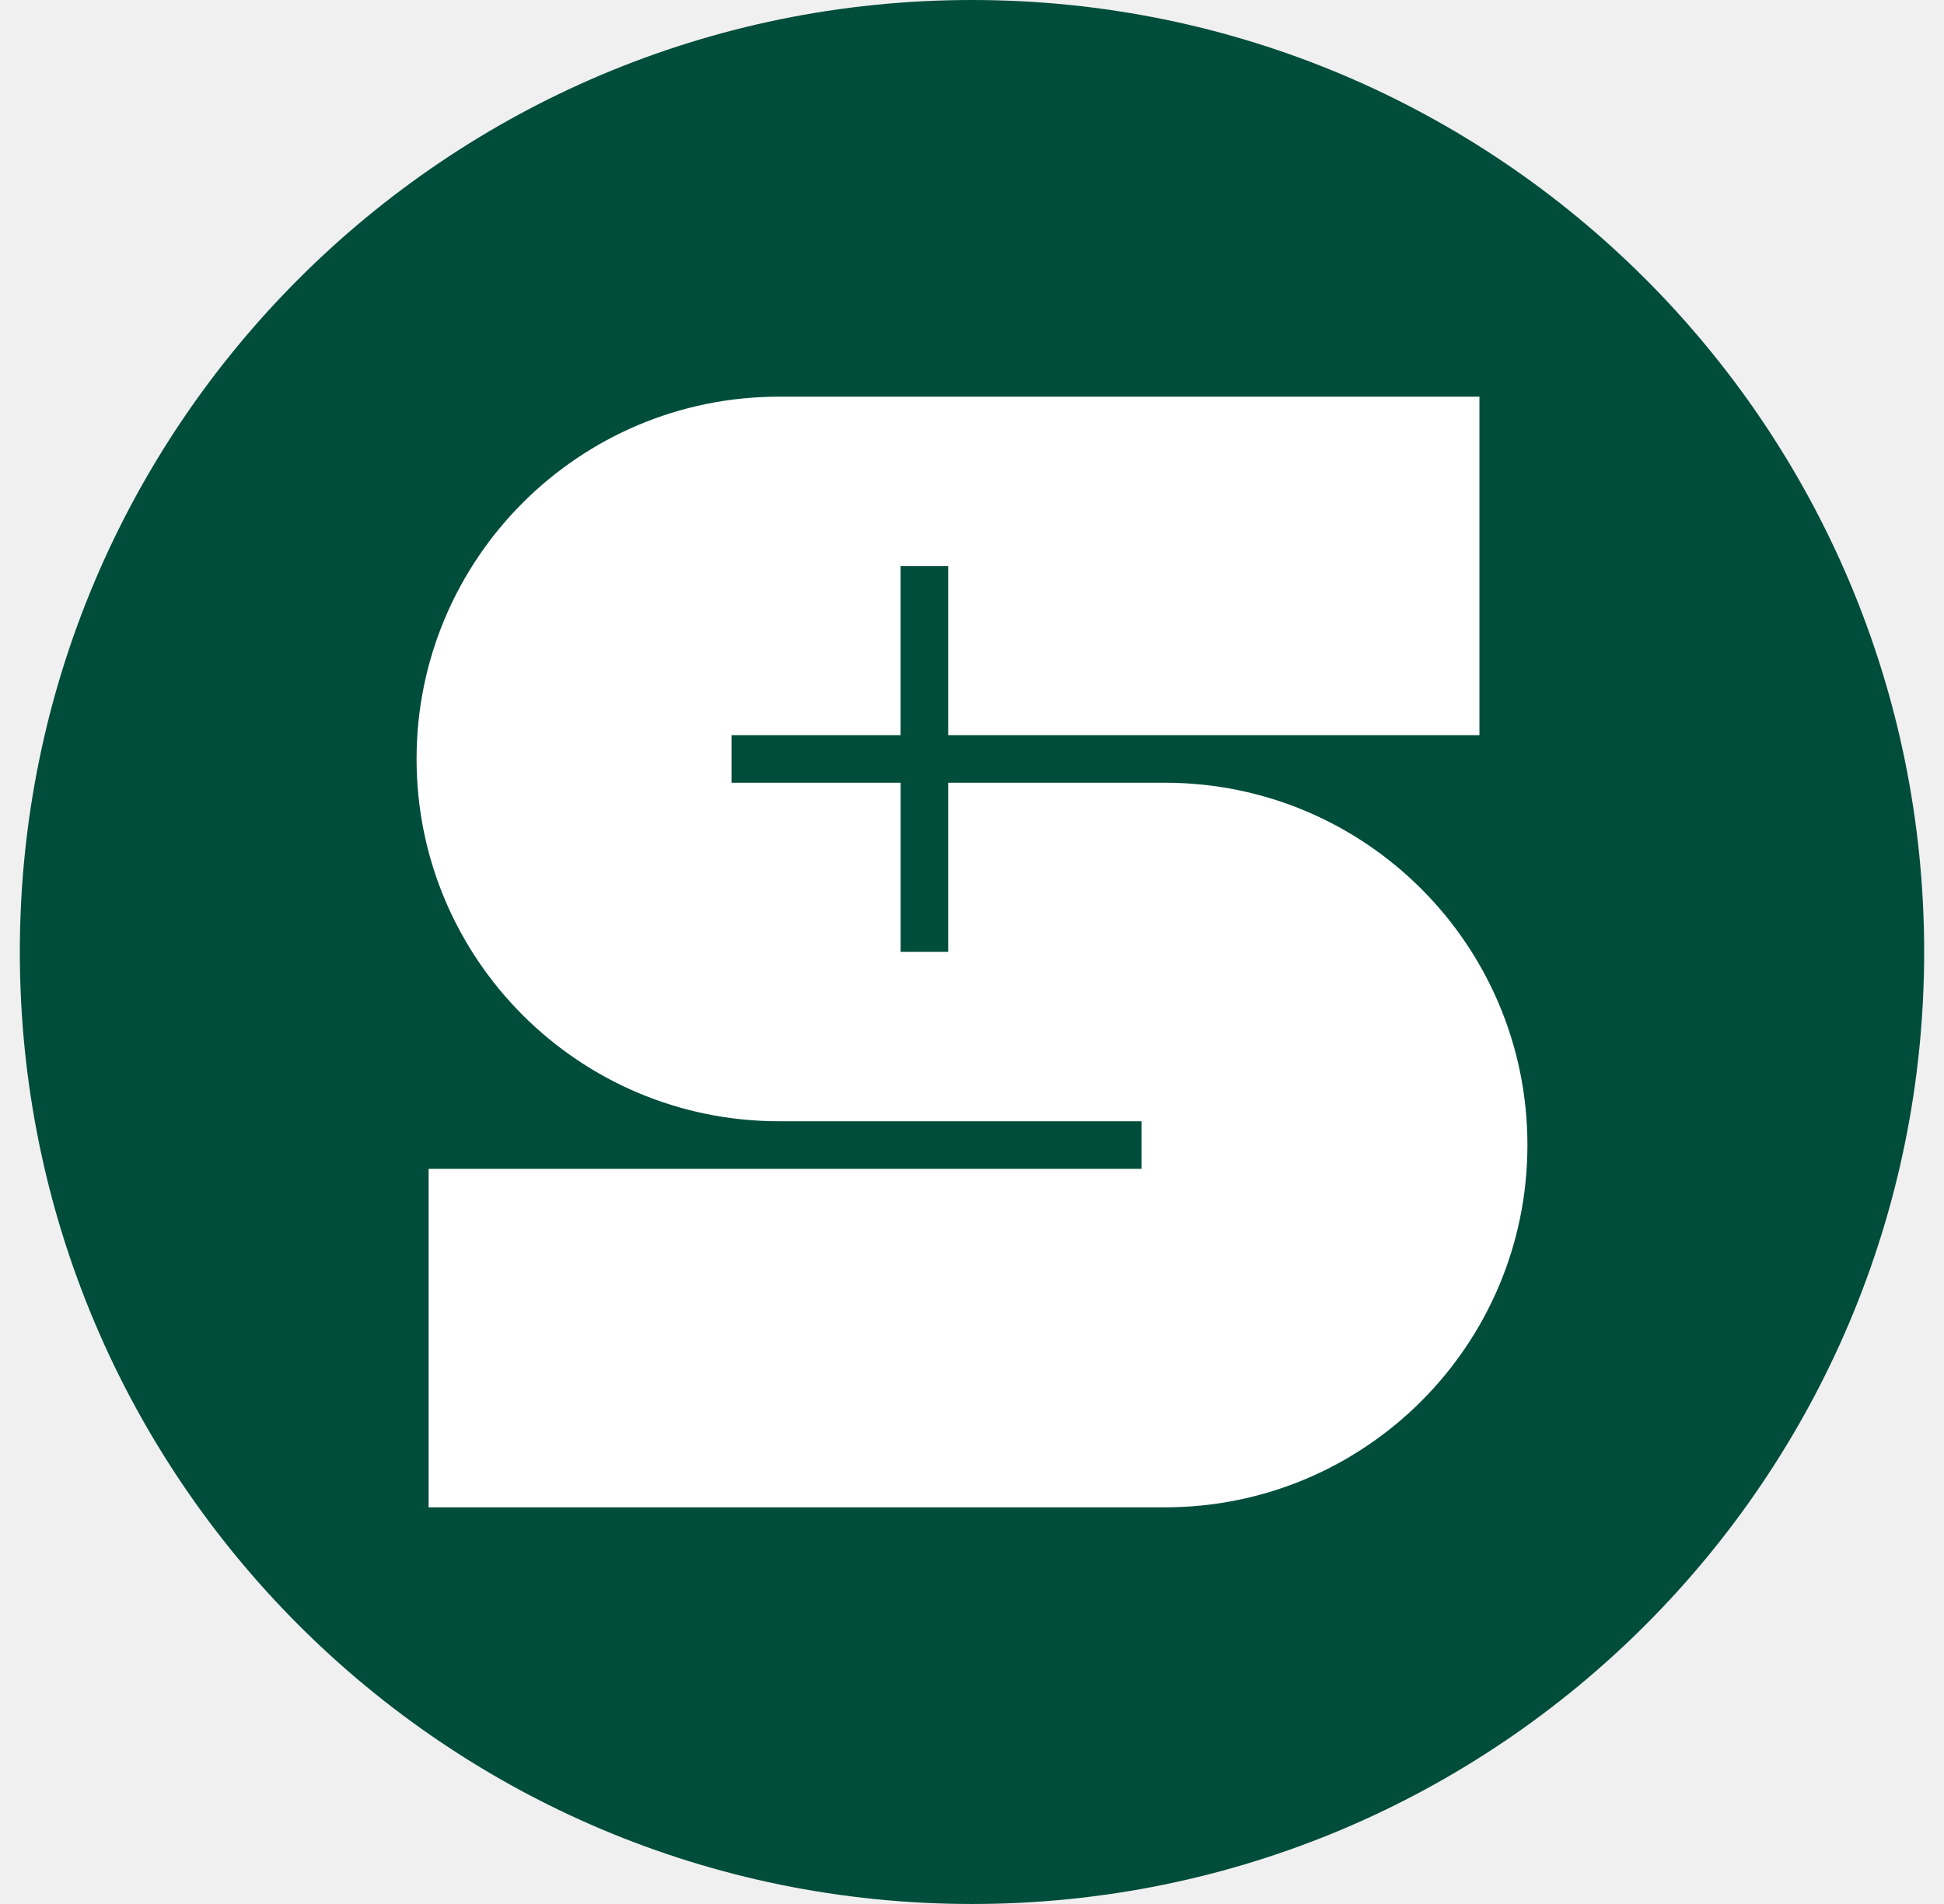
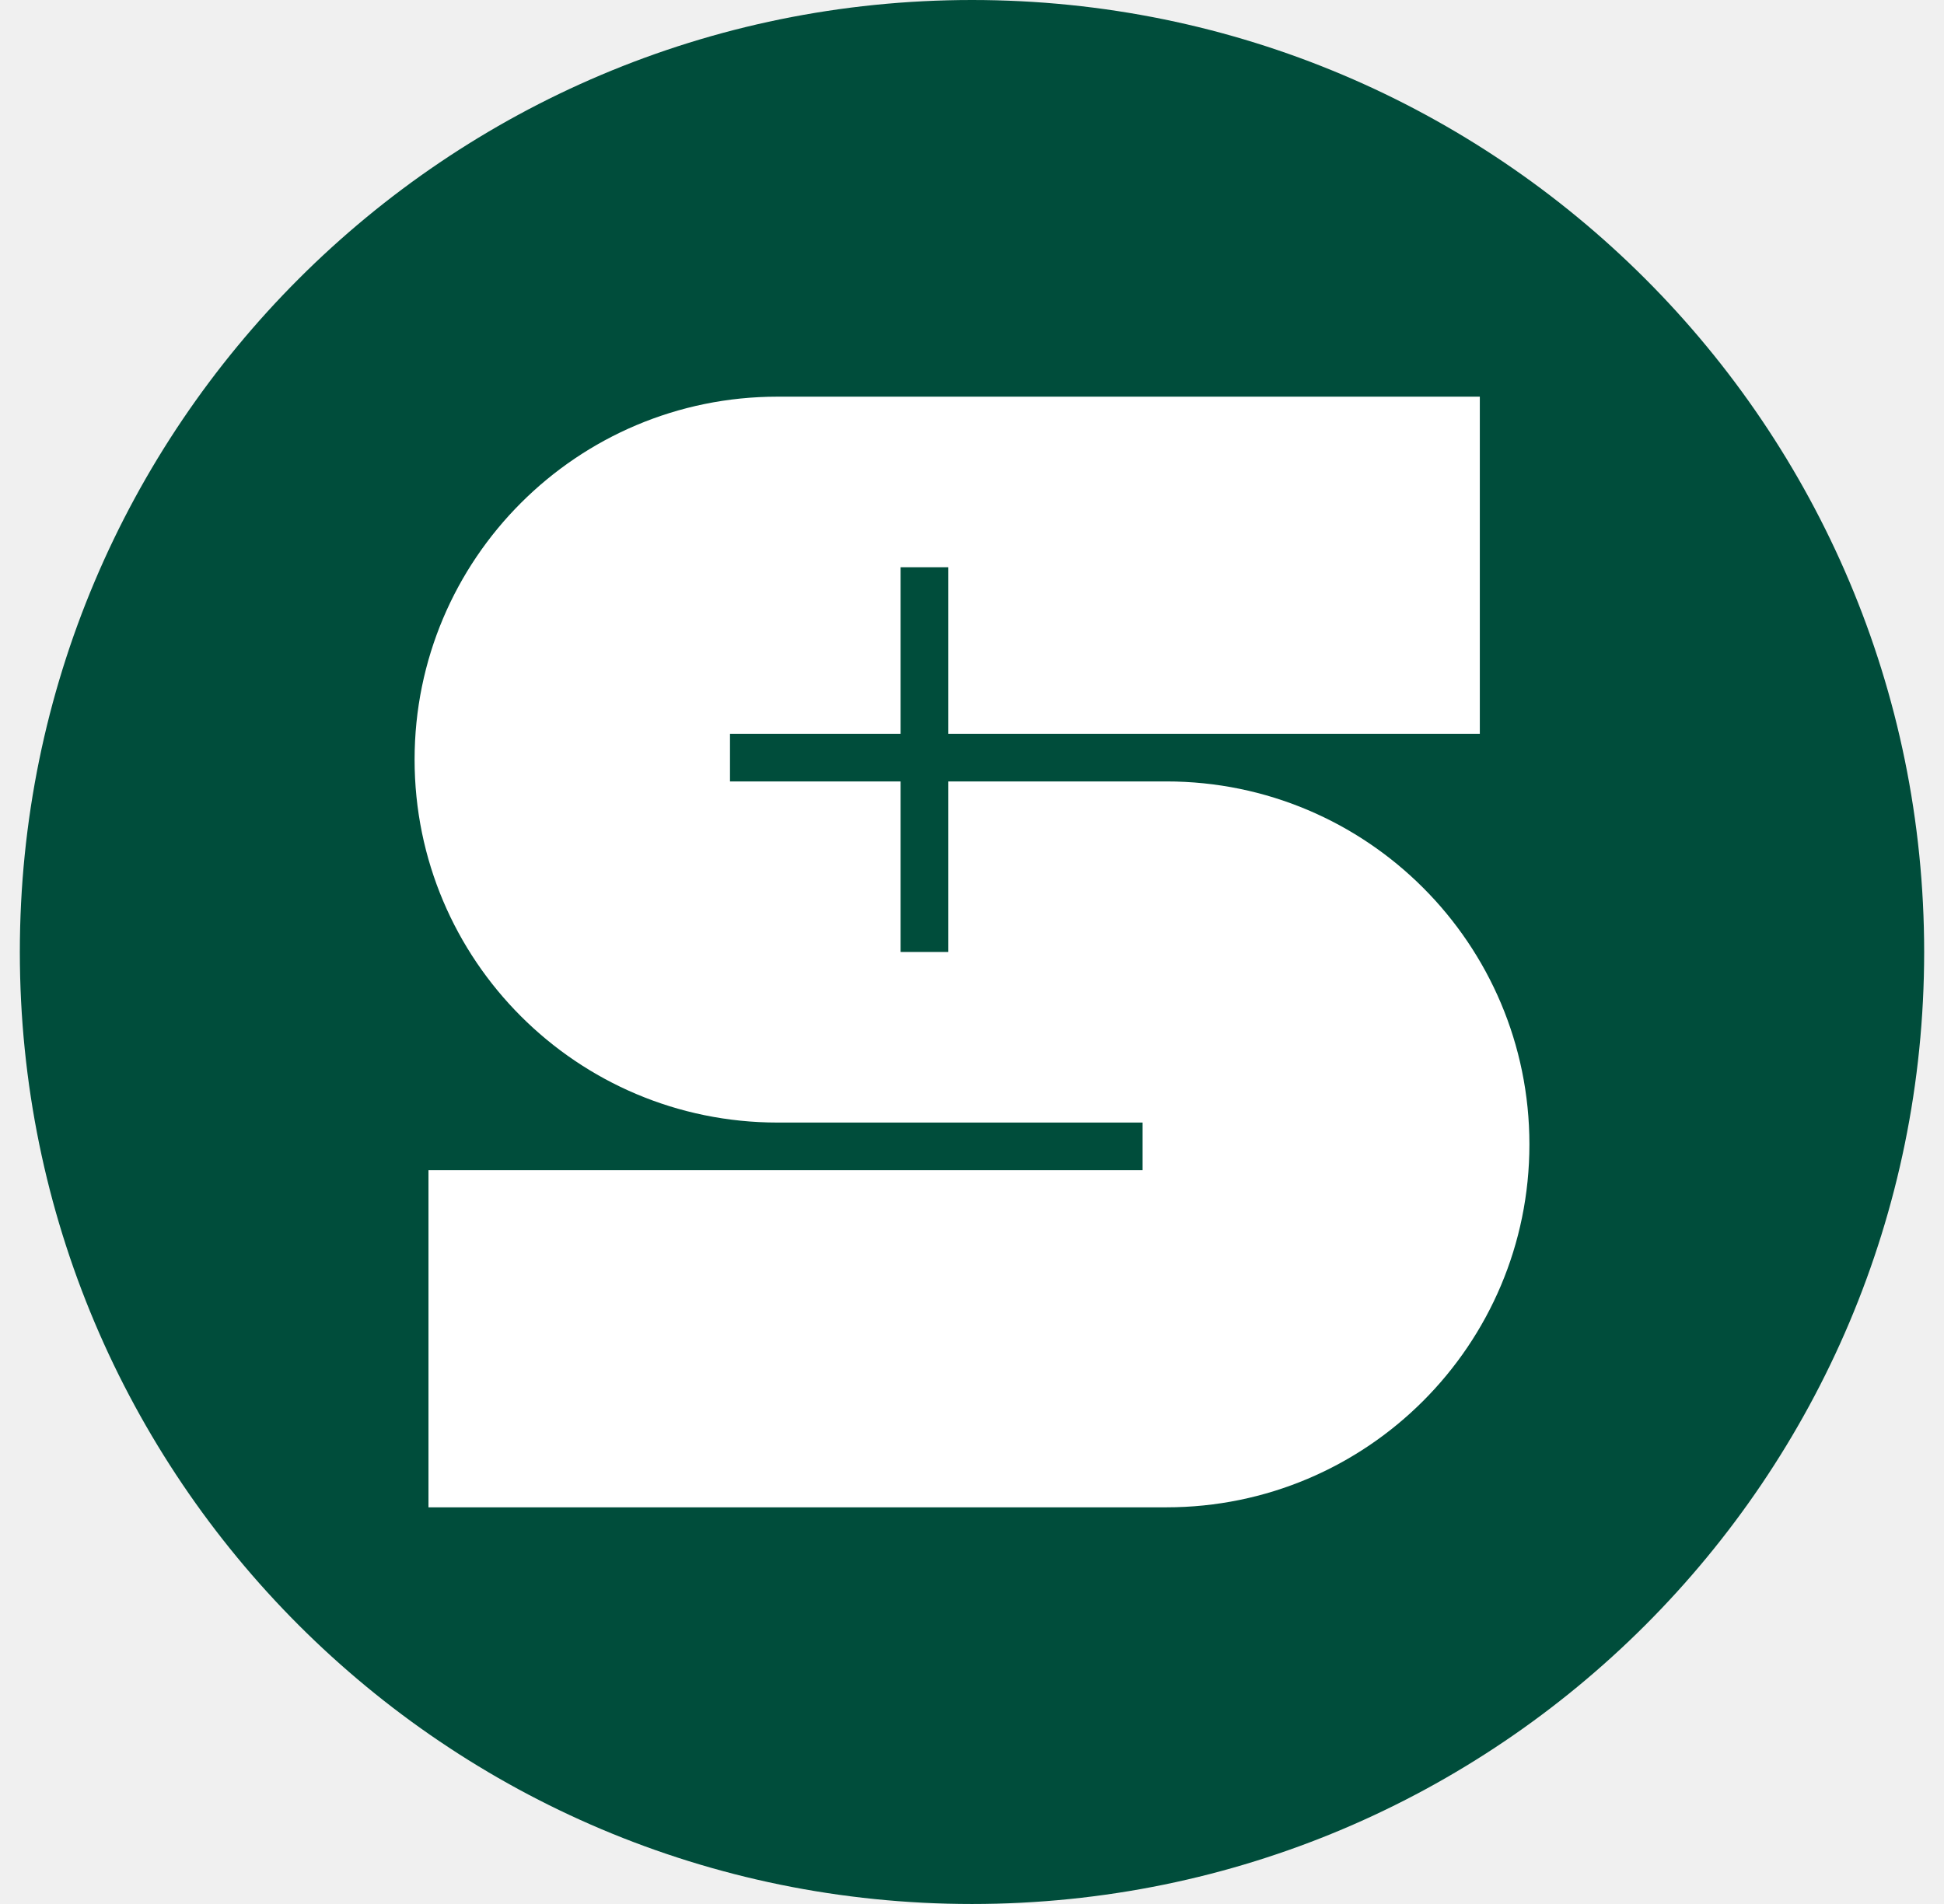
- <svg xmlns="http://www.w3.org/2000/svg" width="49" height="48" fill="none" viewBox="0 0 49 48">
+ <svg xmlns="http://www.w3.org/2000/svg" fill="none" viewBox="0 0 49 48">
  <rect width="48" height="48" x=".5" fill="#004d3b" rx="24" />
-   <path fill="#fff" d="M29.363 19.733H23.9v4.262h-1.199v-4.262h-4.263v-1.199H22.7v-4.262h1.2v4.262h13.39V10H19.637c-5.046 0-9.137 4.09-9.137 9.134s4.09 9.133 9.137 9.133h9.137v1.199h-17.97V38h18.56c5.045 0 9.136-4.09 9.136-9.134s-4.09-9.133-9.137-9.133" />
+   <path fill="#fff" d="M29.4 19.7h-5.5V24h-1.2v-4.3h-4.3v-1.2h4.3v-4.2h1.2v4.2h13.4V10H19.6a9.1 9.1 0 1 0 0 18.3h9.2v1.2h-18V38h18.6a9.1 9.1 0 1 0 0-18.3" />
</svg>
